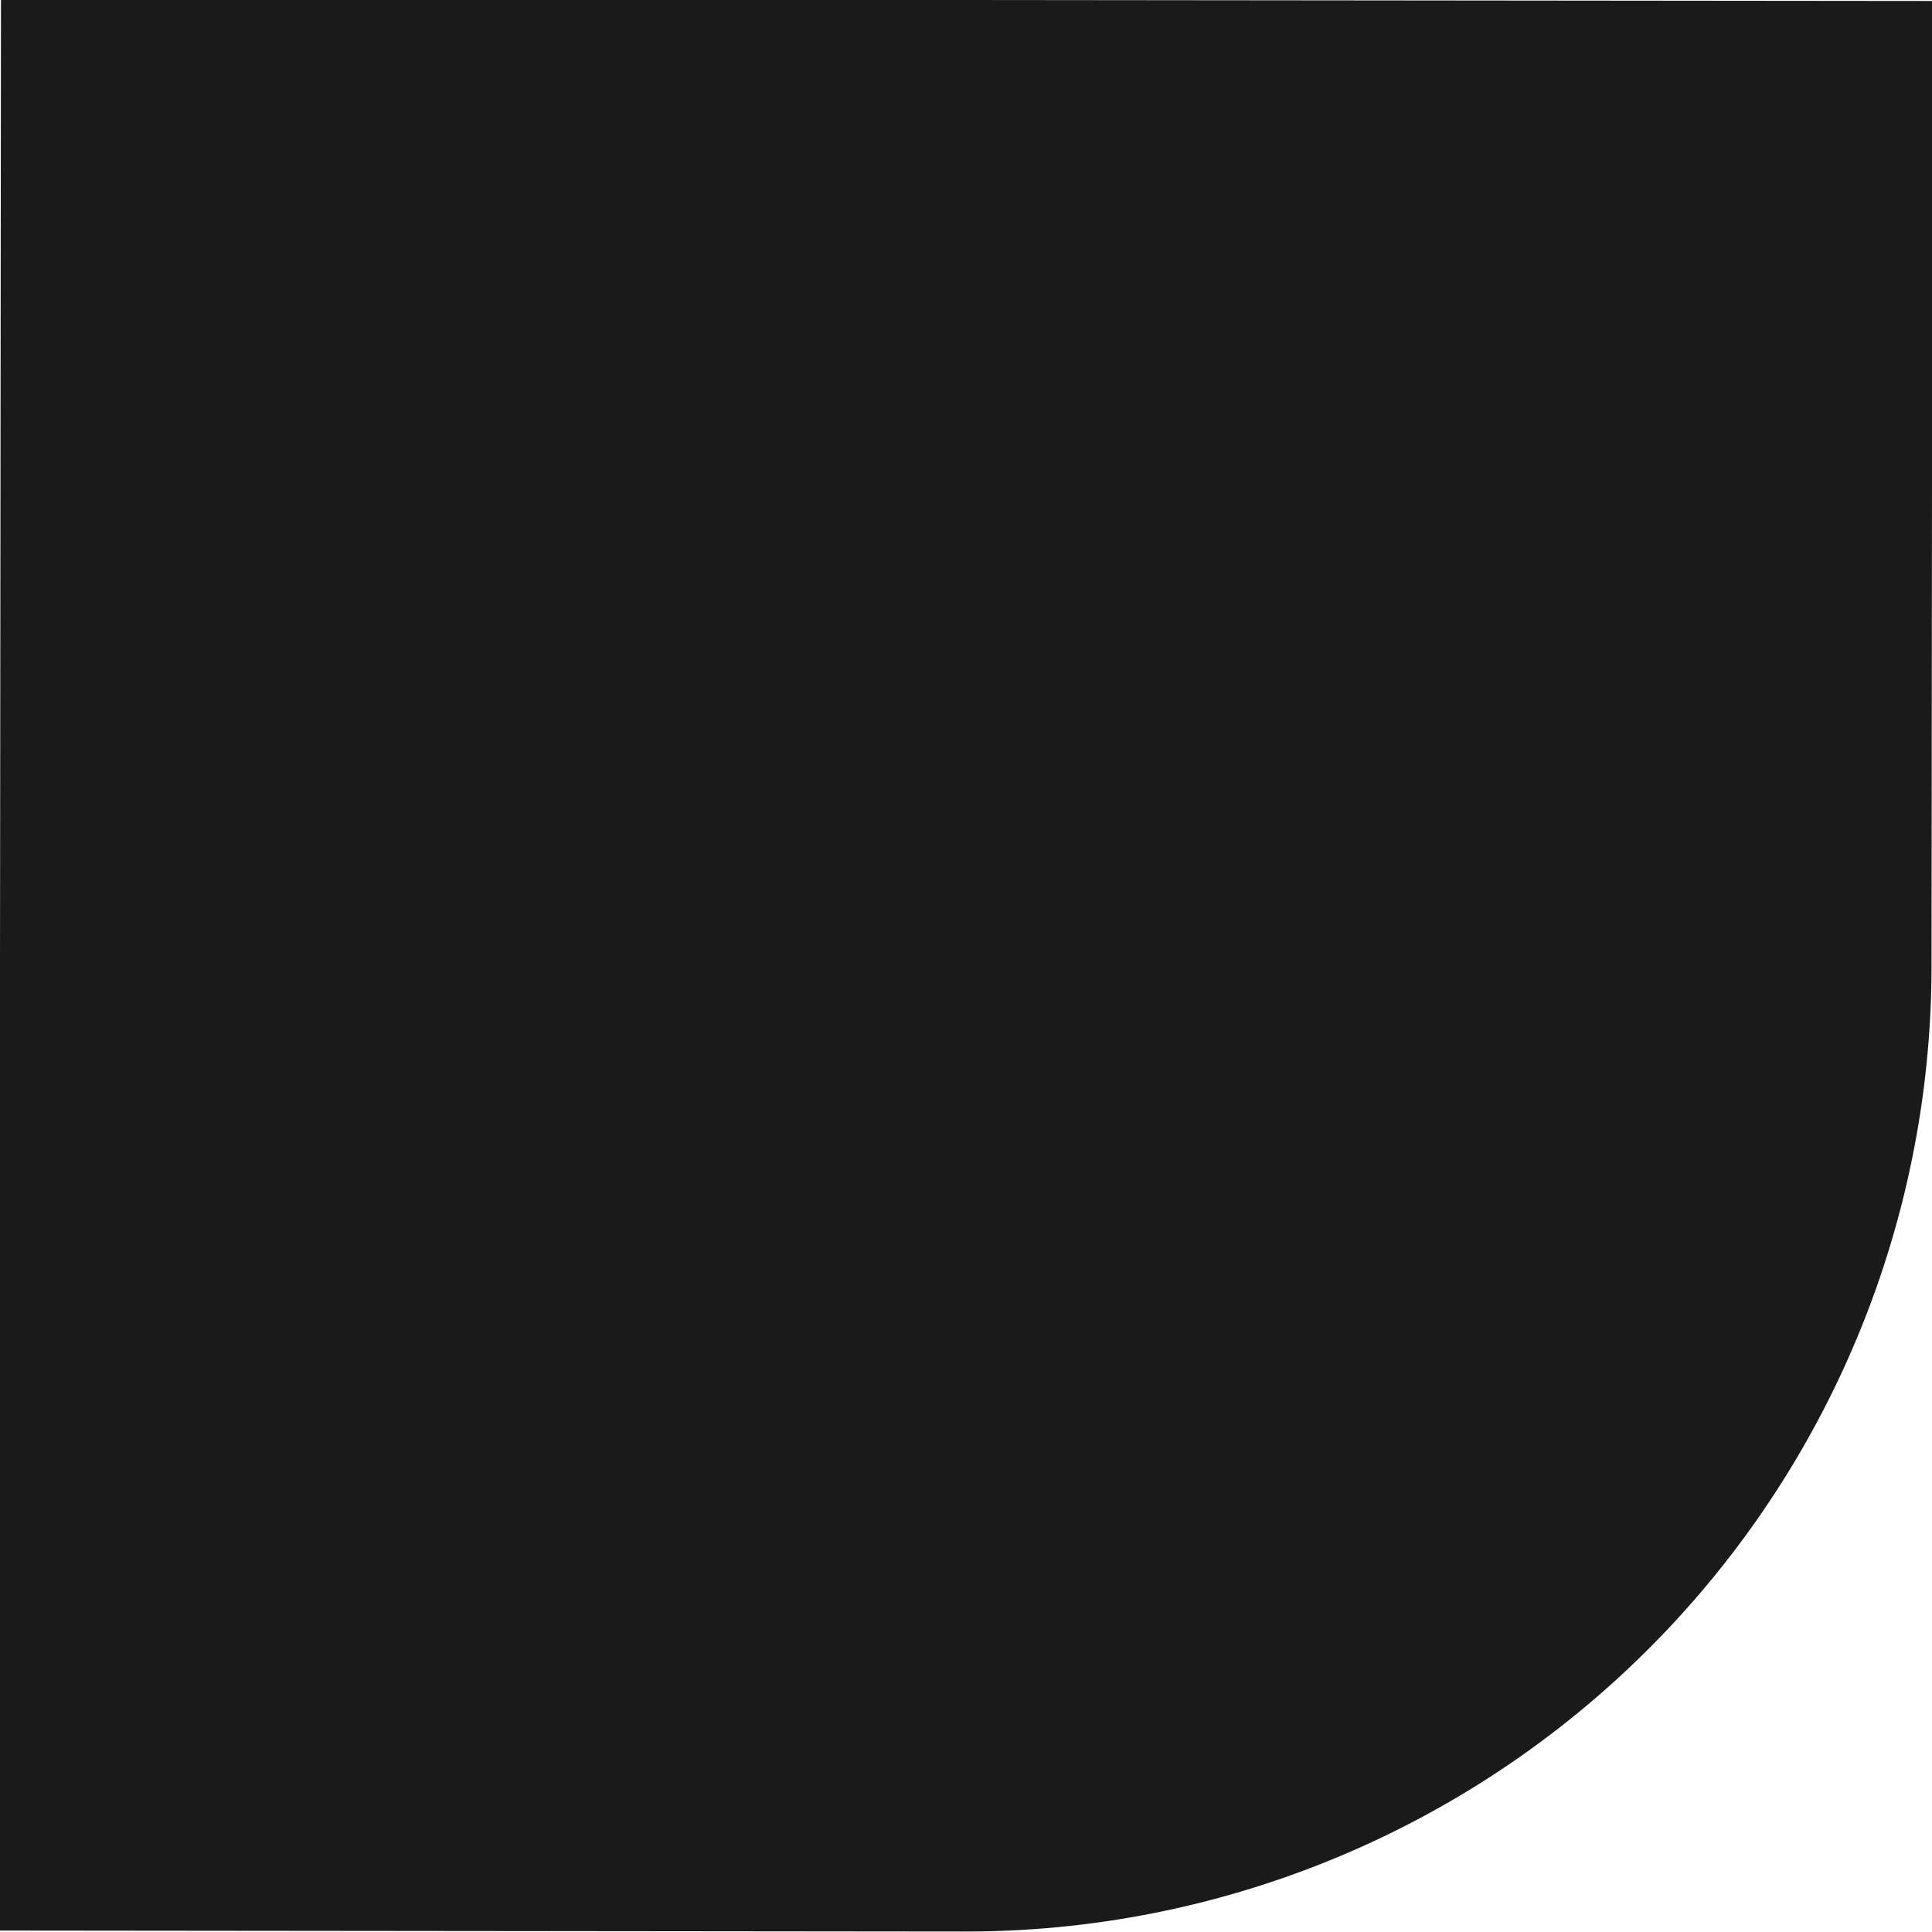
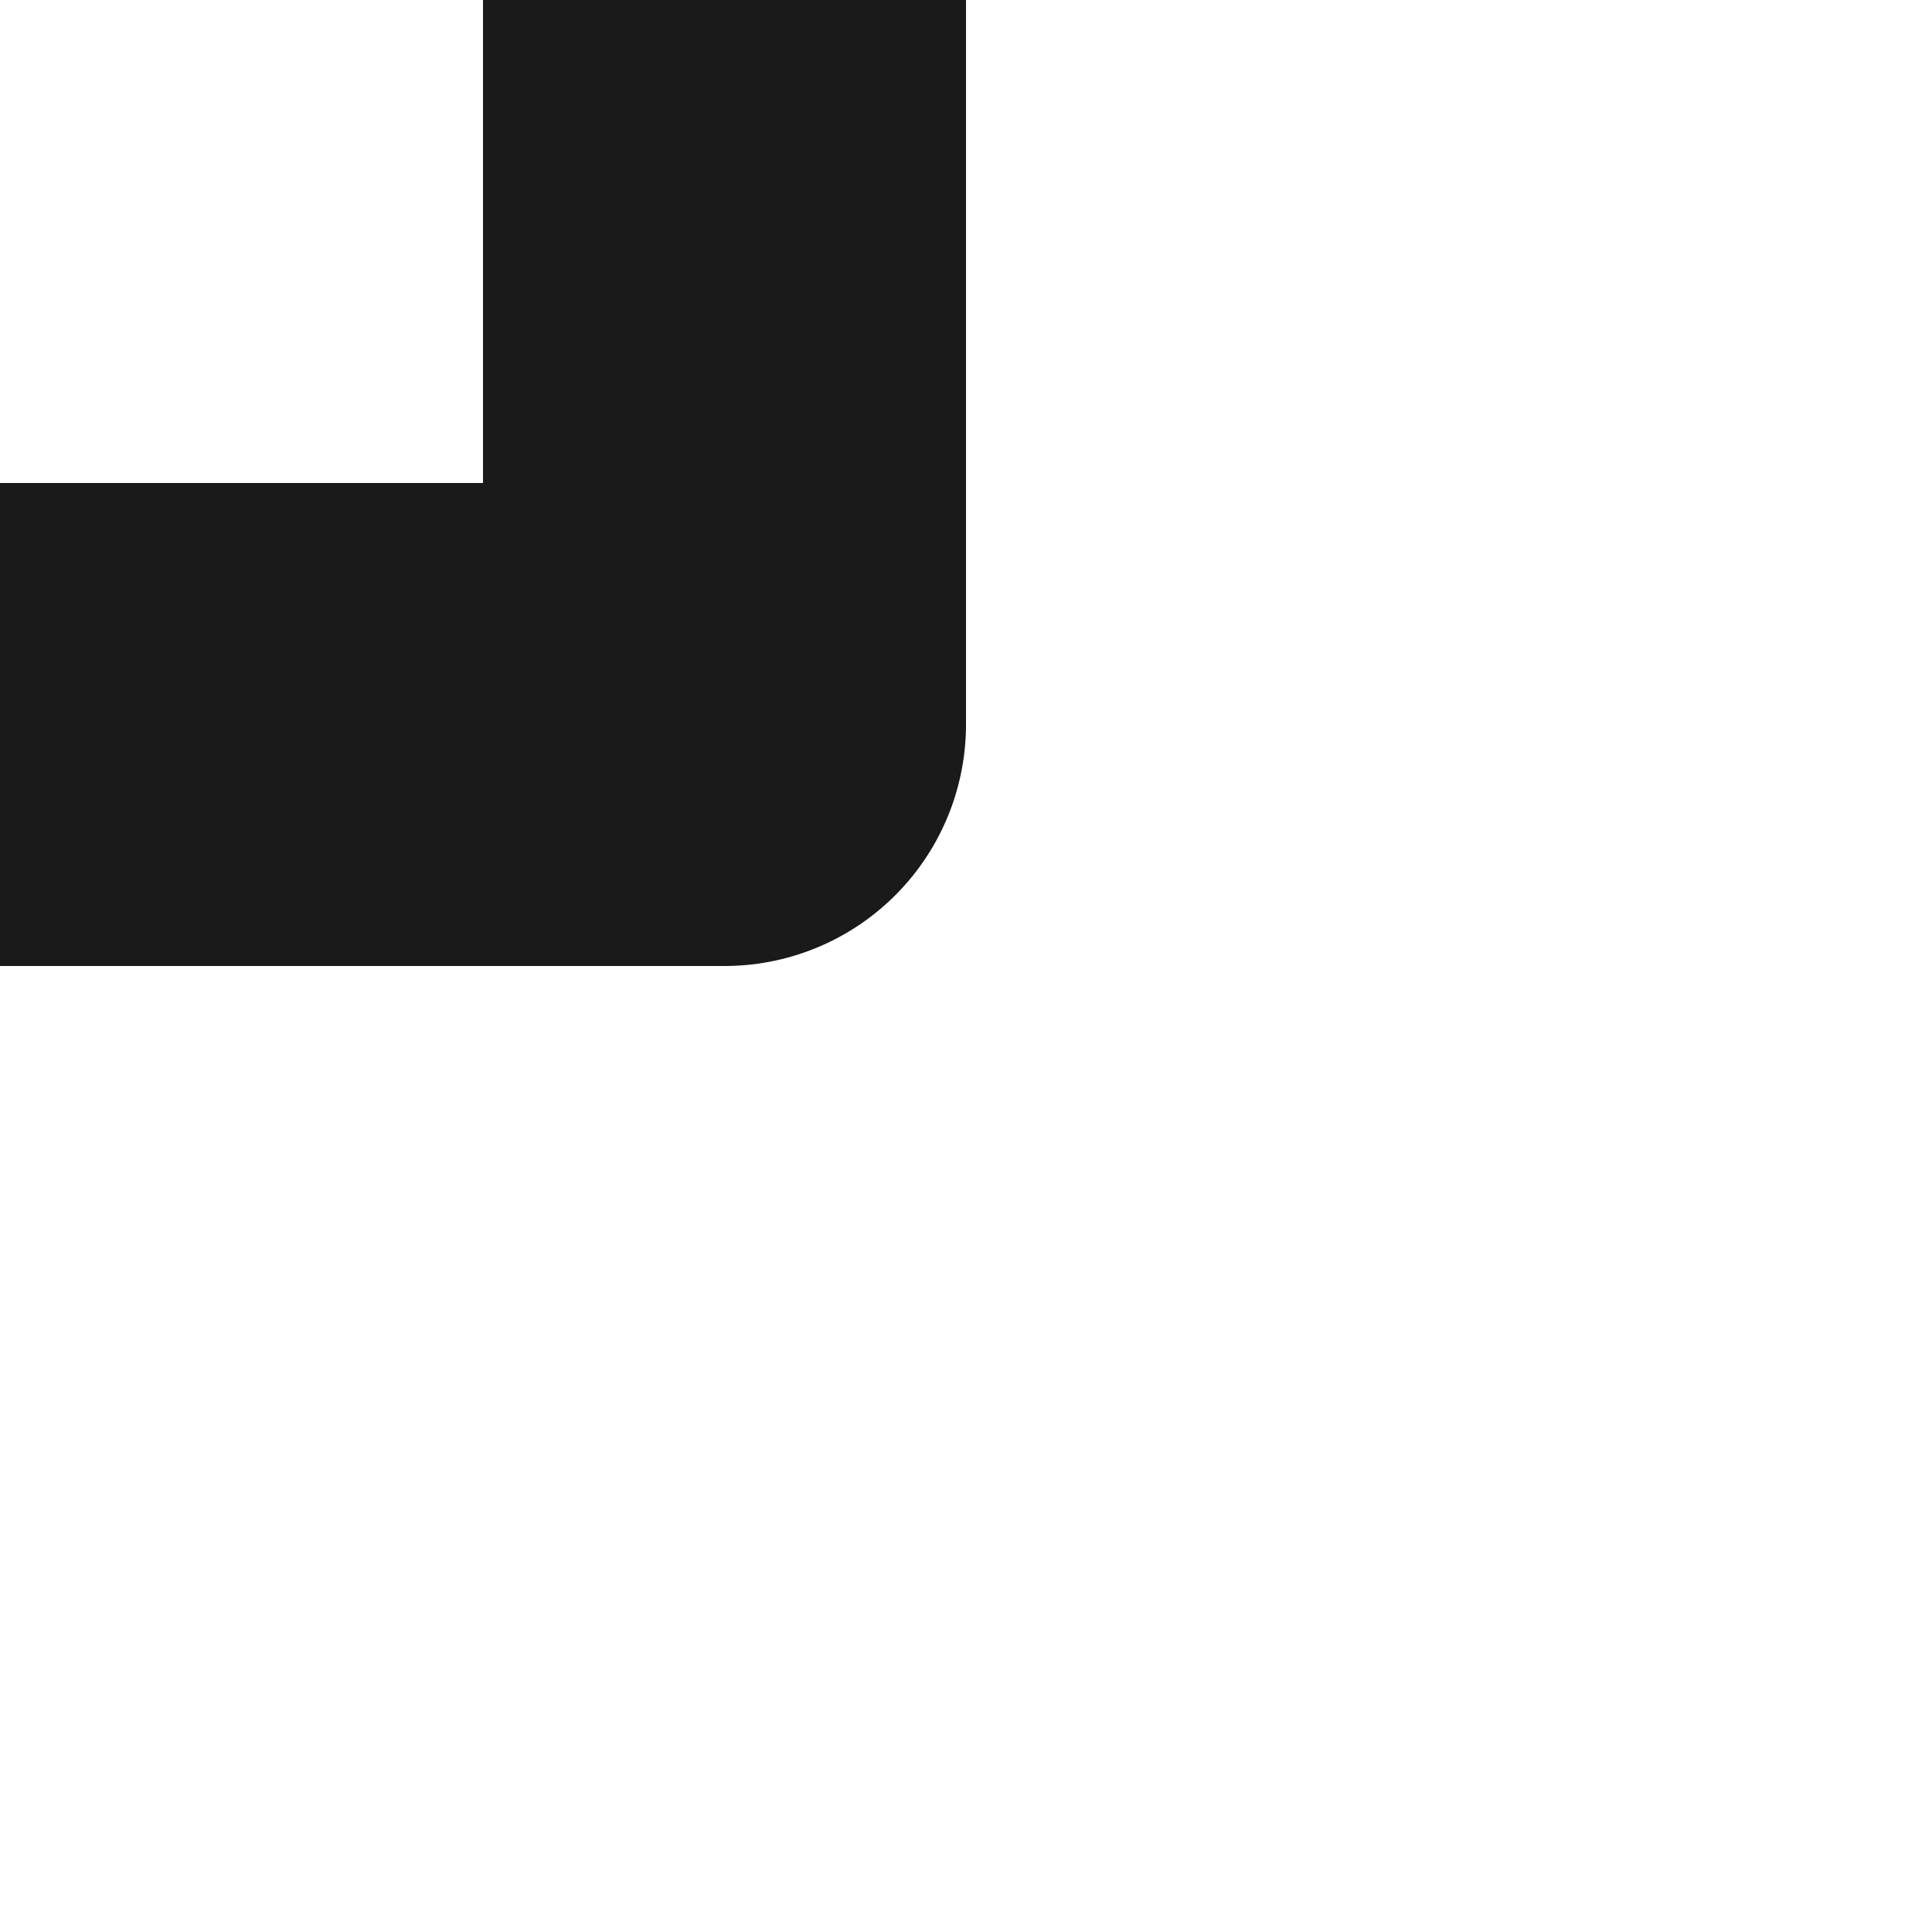
- <svg xmlns="http://www.w3.org/2000/svg" width="2" height="2" viewBox="0 0 2 2" version="1.1" id="svg13547">
+ <svg xmlns="http://www.w3.org/2000/svg" width="4" height="4" viewBox="0 0 4 4" version="1.1" id="svg13547">
  <defs id="defs13544" />
  <g id="layer2" style="display:none">
    <rect style="font-variation-settings:'wght' 700;fill:#636363;fill-opacity:1;stroke:none;stroke-width:1.999;stroke-linejoin:round;stroke-dasharray:none;stroke-opacity:1;paint-order:stroke fill markers" id="rect1" width="48" height="48" x="0" y="0" ry="0" />
  </g>
  <g id="layer1">
-     <path style="font-variation-settings:'wght' 700;fill:none;stroke:#1a1a1a;stroke-width:1.999;stroke-linecap:butt;stroke-linejoin:round;stroke-dasharray:none;stroke-opacity:1;paint-order:stroke fill markers" d="M 2e-7,0.999 1,1 1.001,2e-7" id="path2" />
+     <path style="font-variation-settings:'wght' 700;fill:none;stroke:#1a1a1a;stroke-width:1;stroke-linecap:butt;stroke-linejoin:round;stroke-dasharray:none;stroke-opacity:1;paint-order:stroke fill markers" d="m -0.5,1.5 h 2 v -2" id="path2" />
  </g>
</svg>
